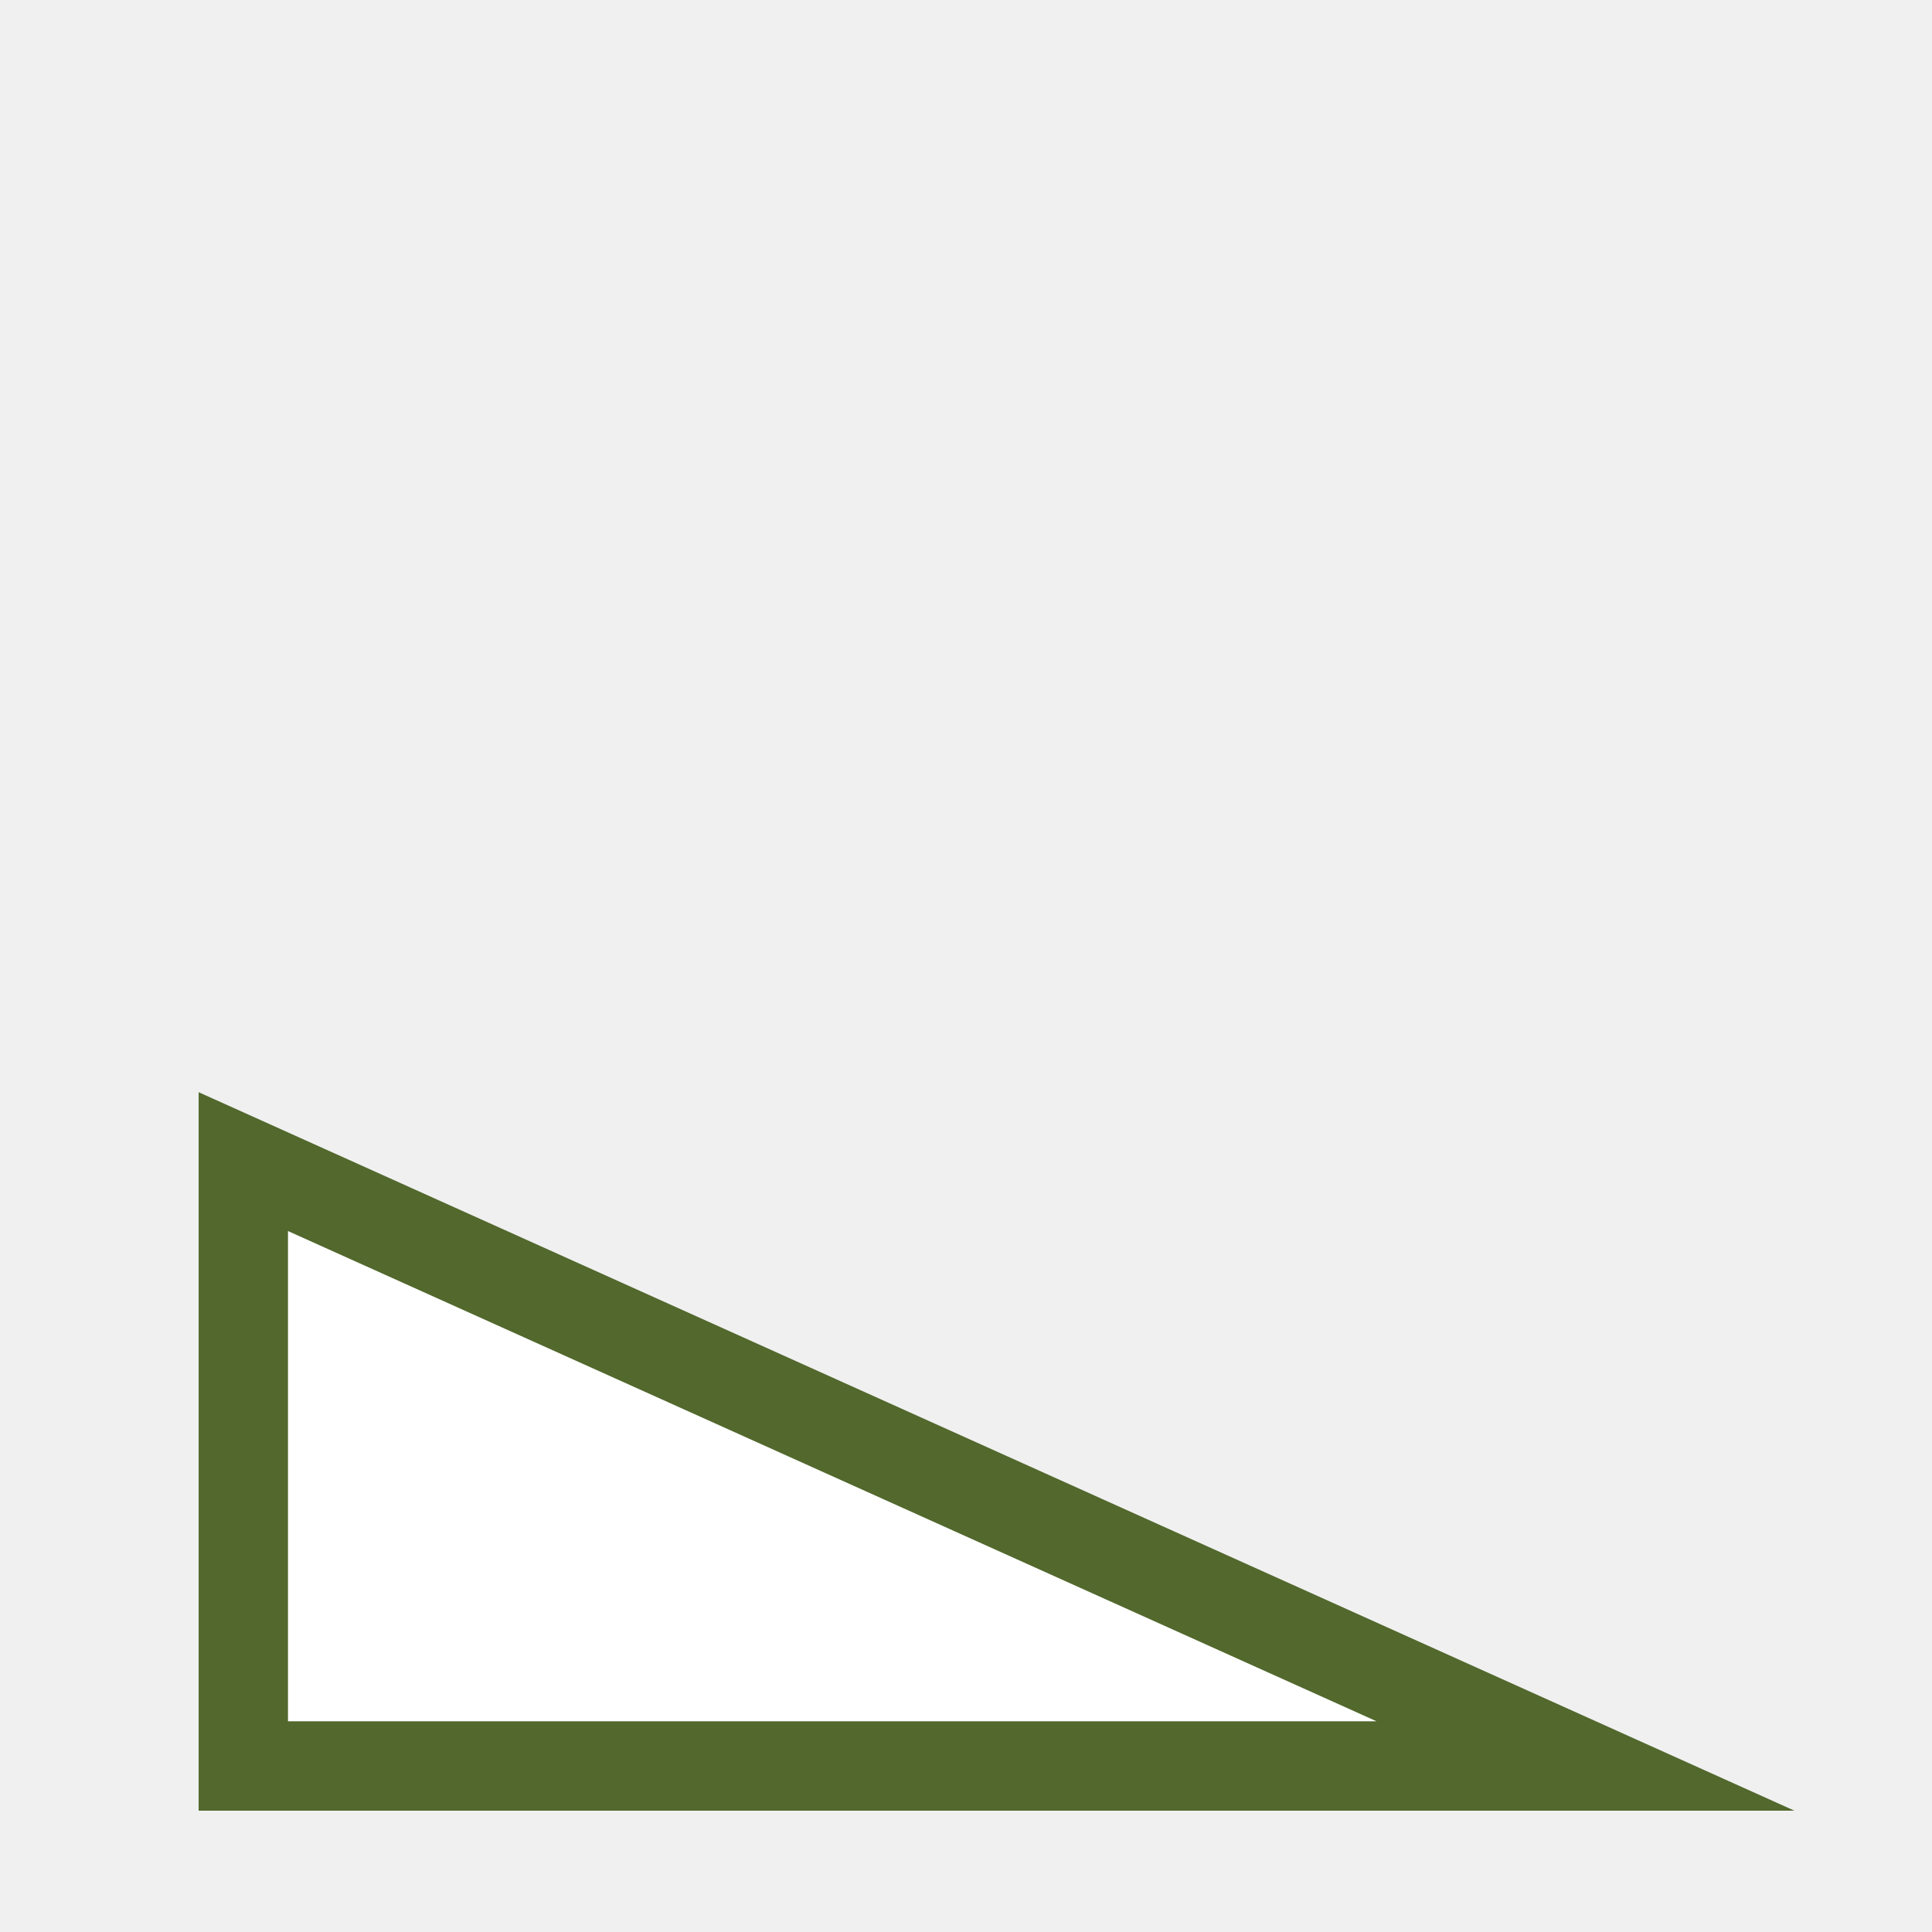
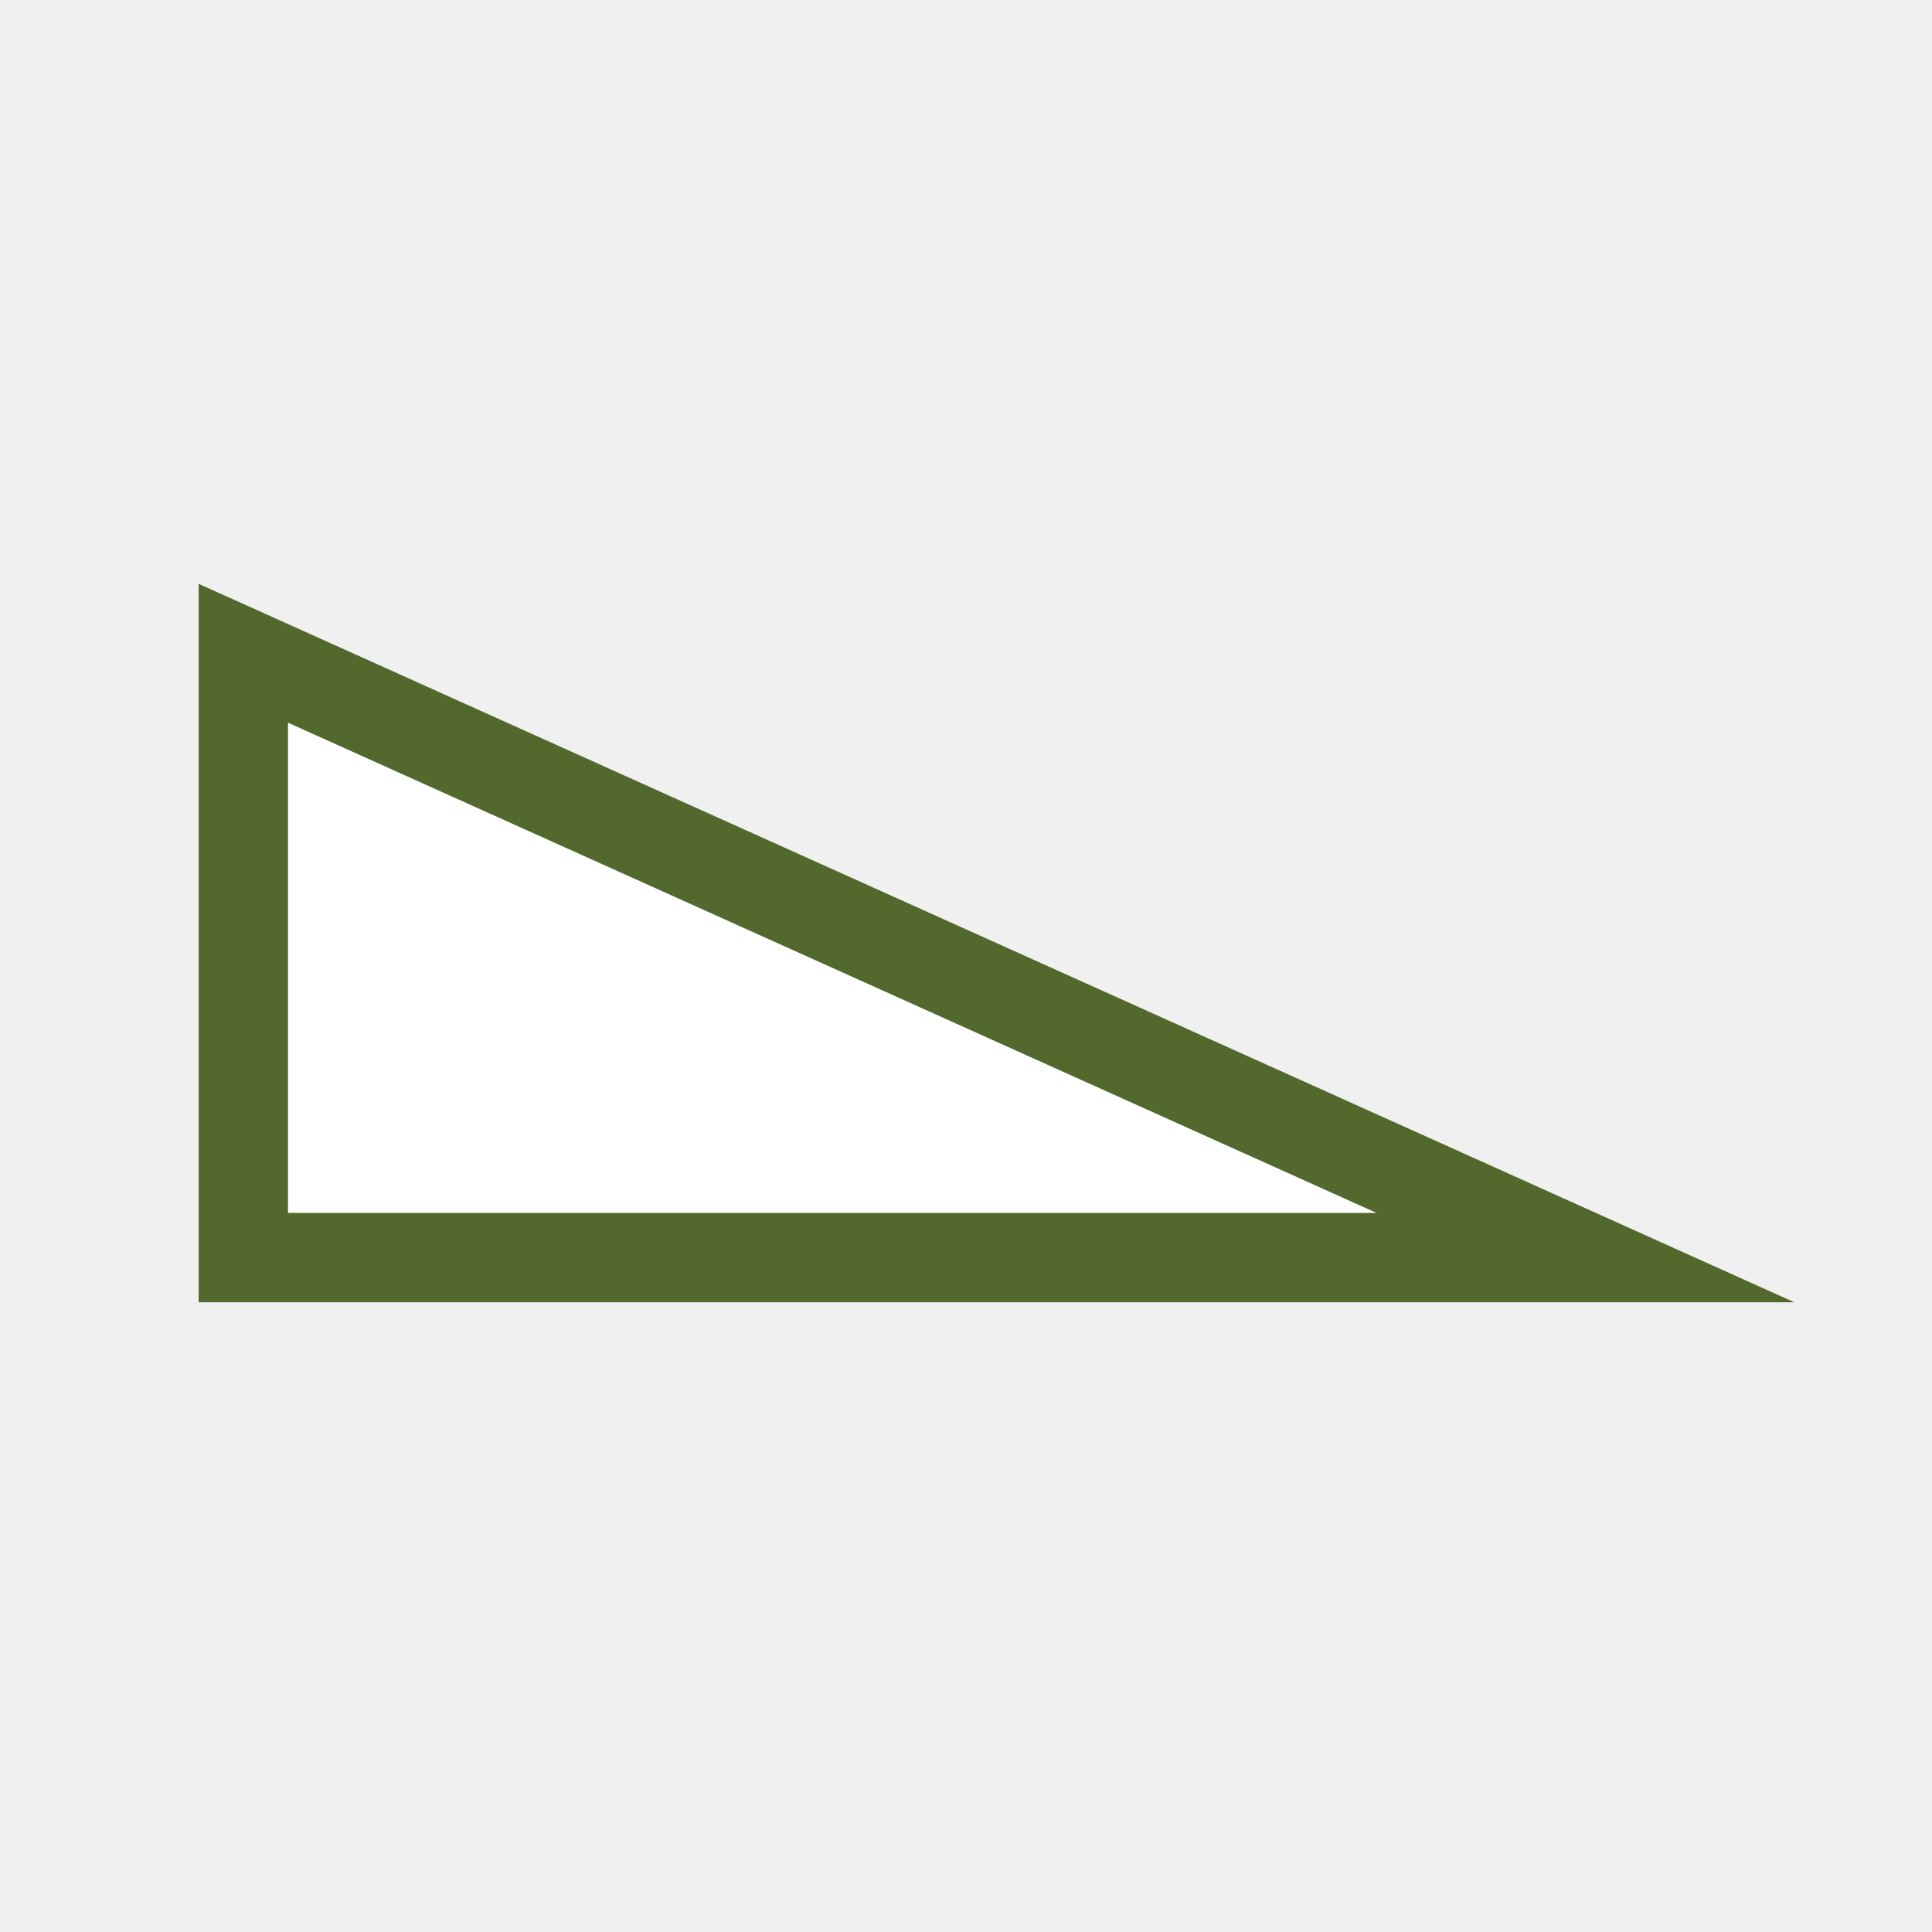
<svg xmlns="http://www.w3.org/2000/svg" id="a" data-name="Layer 1" viewBox="0 0 32 32">
  <defs>
    <style>
      .b {
        fill: #52682d;
      }

      .c {
        fill: #fff;
      }
    </style>
  </defs>
-   <polygon class="c" points="4.03 29.25 4.03 19.24 26.26 29.25 4.03 29.25" />
-   <path class="b" d="M4.77,20.39l18.03,8.12H4.77v-8.12M3.29,18.09v11.9h26.43L3.29,18.09h0Z" />
+   <polygon class="c" points="4.03 20.83 4.03 10.82 26.26 20.83 4.03 20.83" />
+   <path class="b" d="M4.77,11.97l18.03,8.12H4.77v-8.12M3.29,9.67v11.9h26.43L3.29,9.67h0Z" />
</svg>
